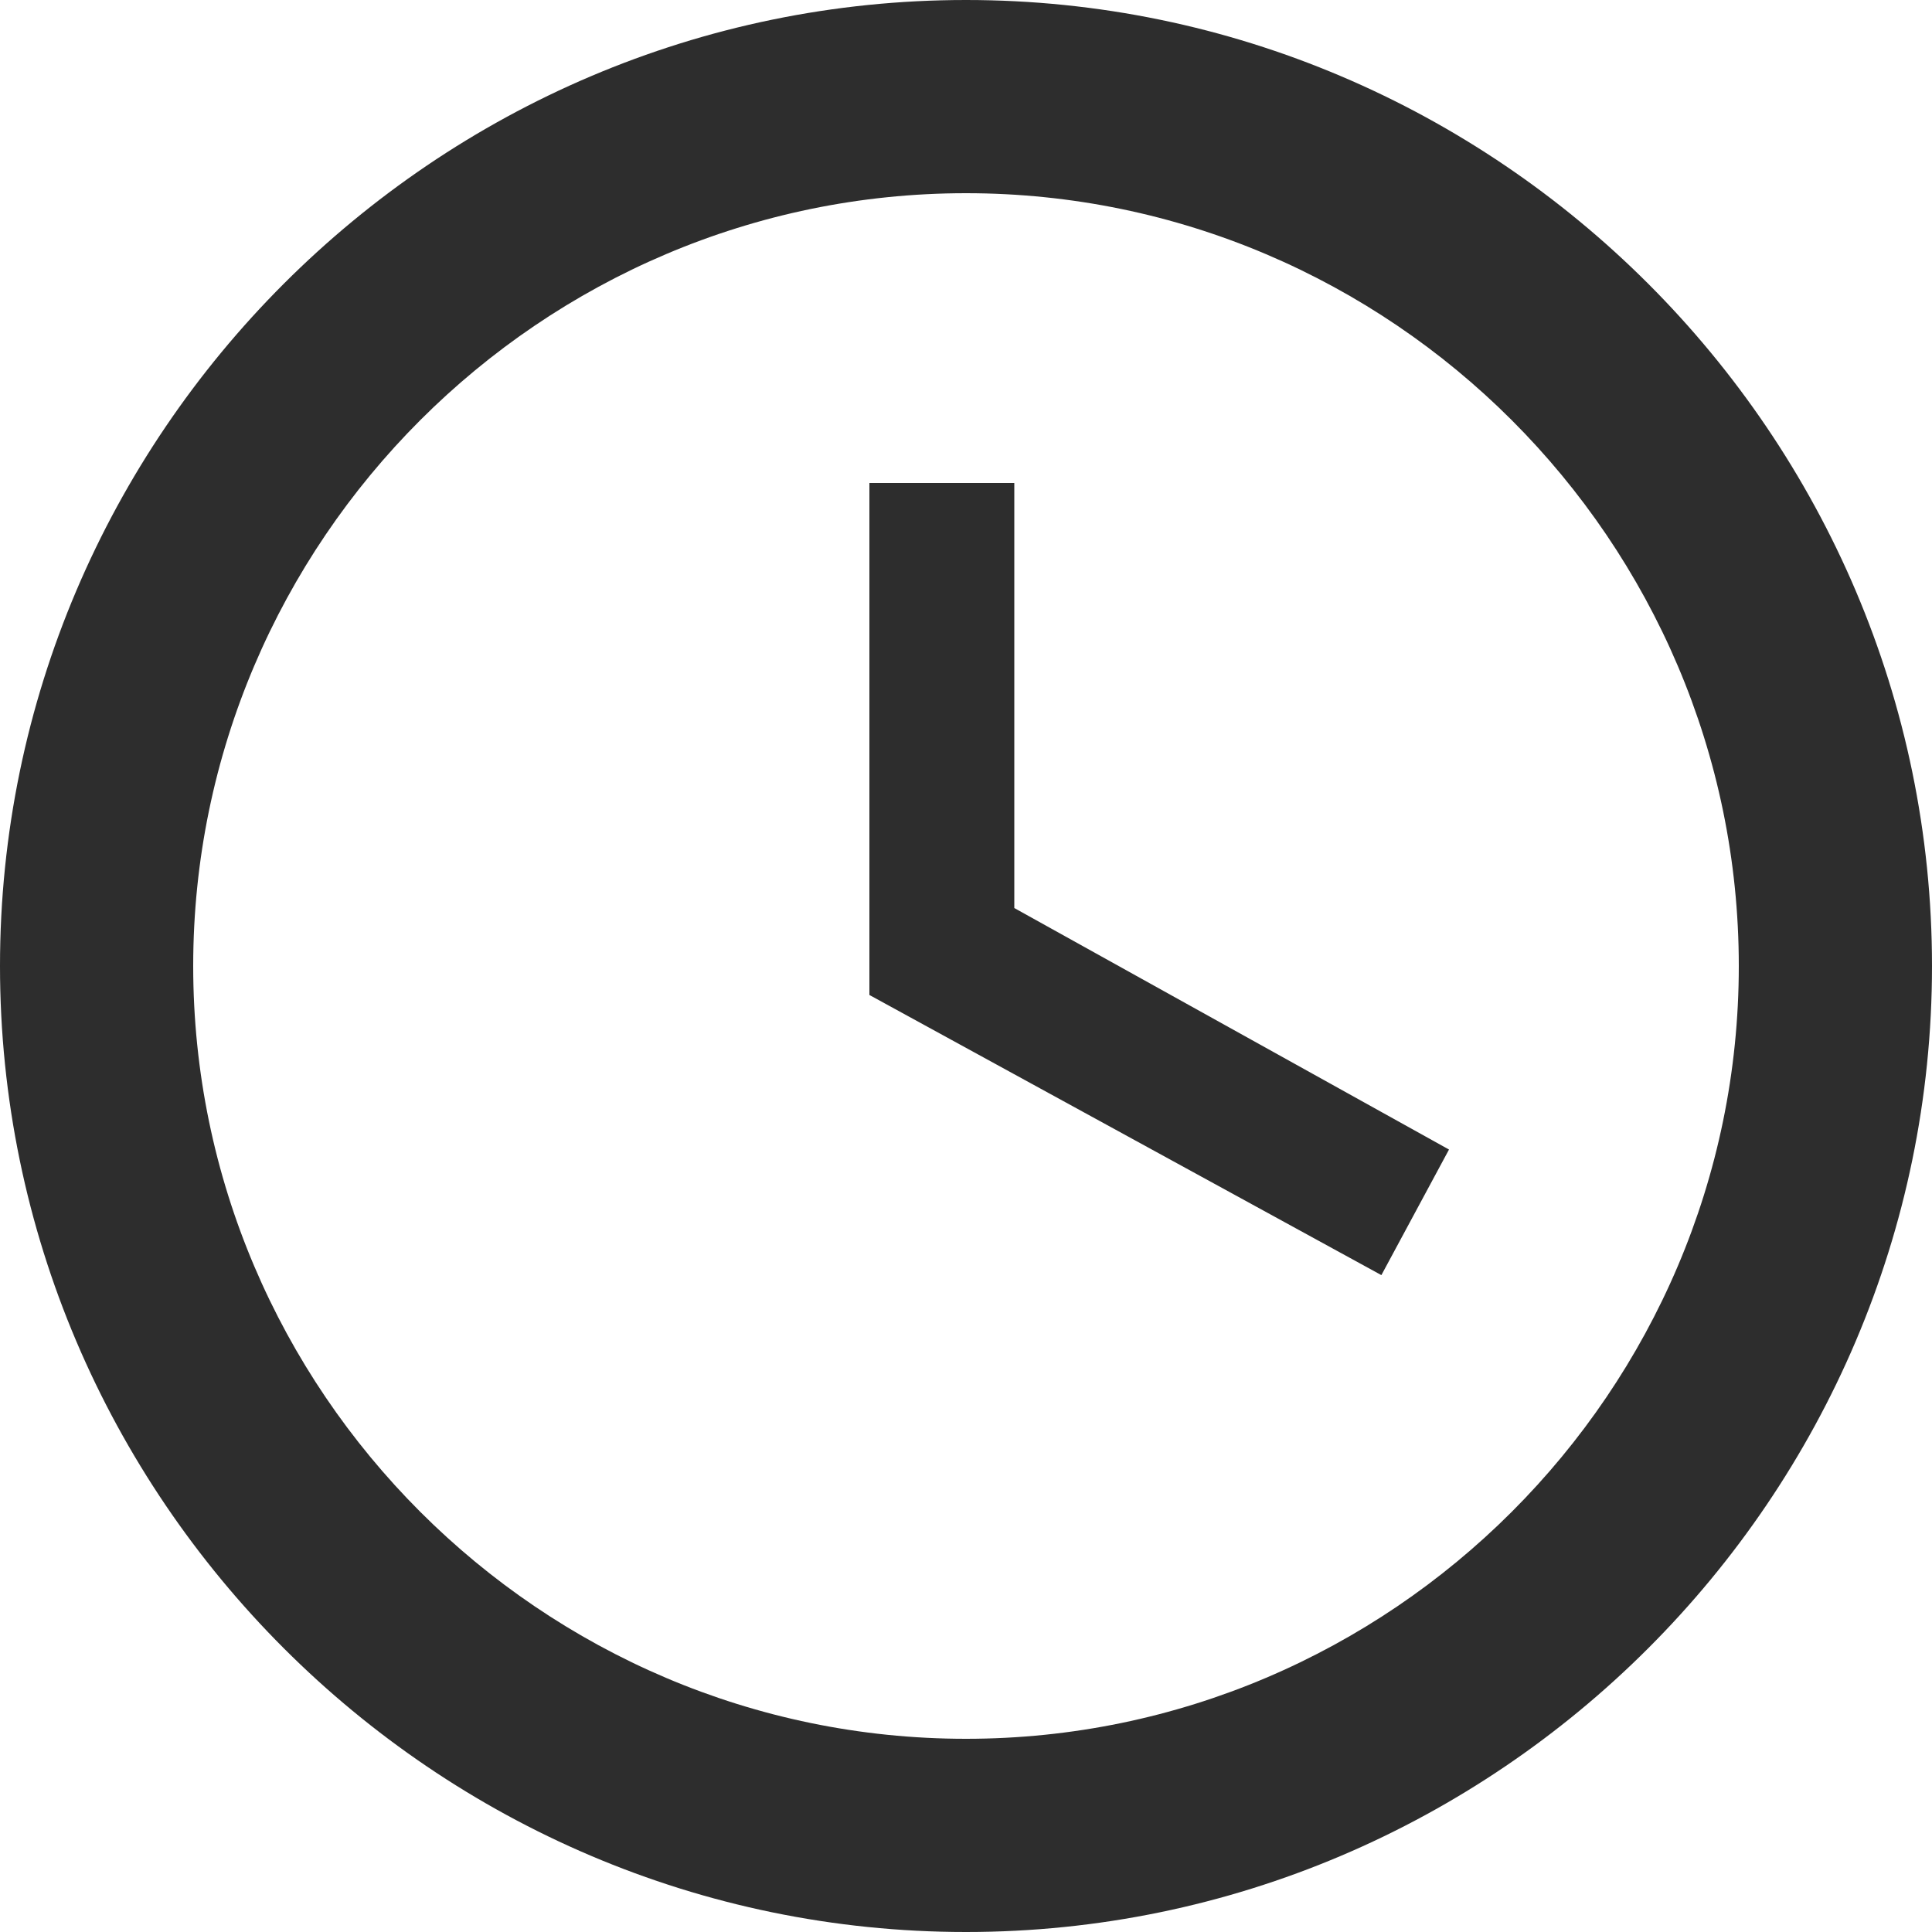
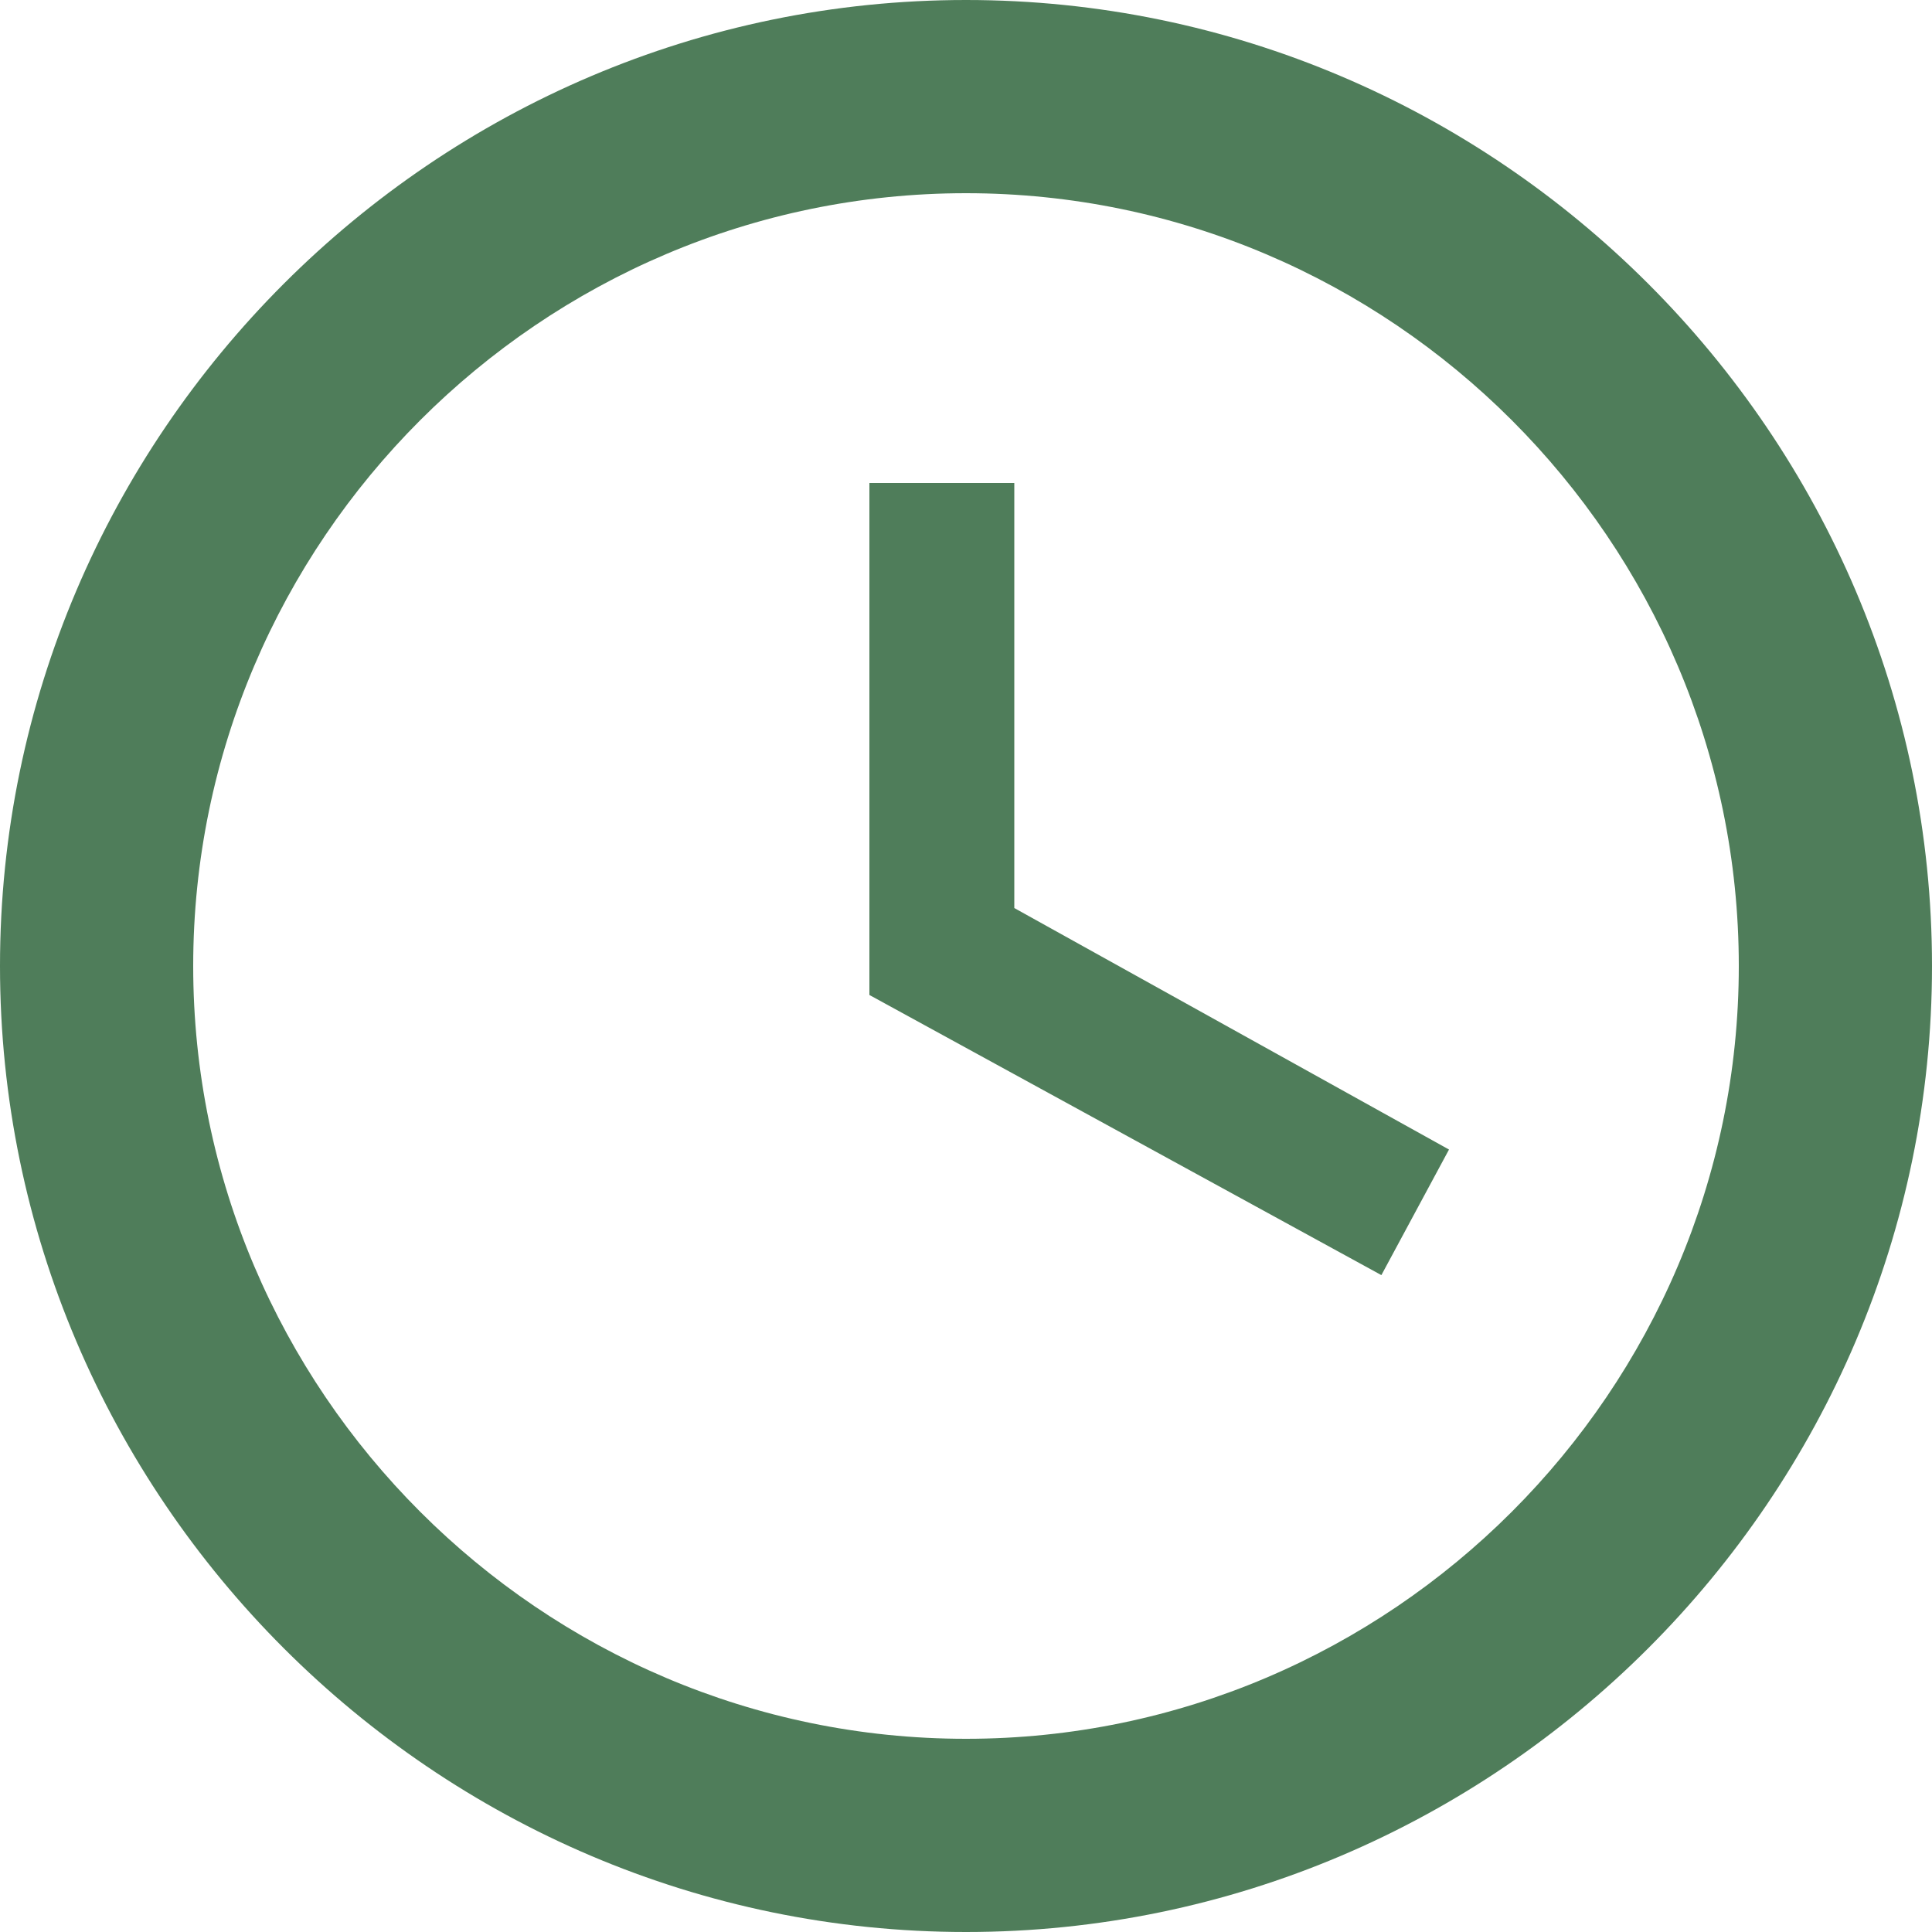
<svg xmlns="http://www.w3.org/2000/svg" width="20" height="20" viewBox="0 0 20 20" fill="none">
-   <path d="M10 18C14.4 18 18 14.4 18 10C18 5.6 14.4 2 10 2C5.6 2 2 5.6 2 10C2 14.4 5.6 18 10 18ZM10 0C15.5 0 20 4.5 20 10C20 15.5 15.5 20 10 20C4.5 20 0 15.5 0 10C0 4.5 4.5 0 10 0ZM15 11.9L14.3 13.2L9 10.3V5H10.5V9.4L15 11.9Z" fill="#2D2D2D" />
+   <path d="M10 18C14.4 18 18 14.4 18 10C18 5.6 14.4 2 10 2C5.6 2 2 5.6 2 10C2 14.4 5.6 18 10 18ZM10 0C15.5 0 20 4.5 20 10C20 15.5 15.5 20 10 20C4.5 20 0 15.5 0 10C0 4.5 4.5 0 10 0ZM15 11.9L14.3 13.2L9 10.3V5H10.5V9.4L15 11.9Z" fill="#4F7D5A" />
</svg>
